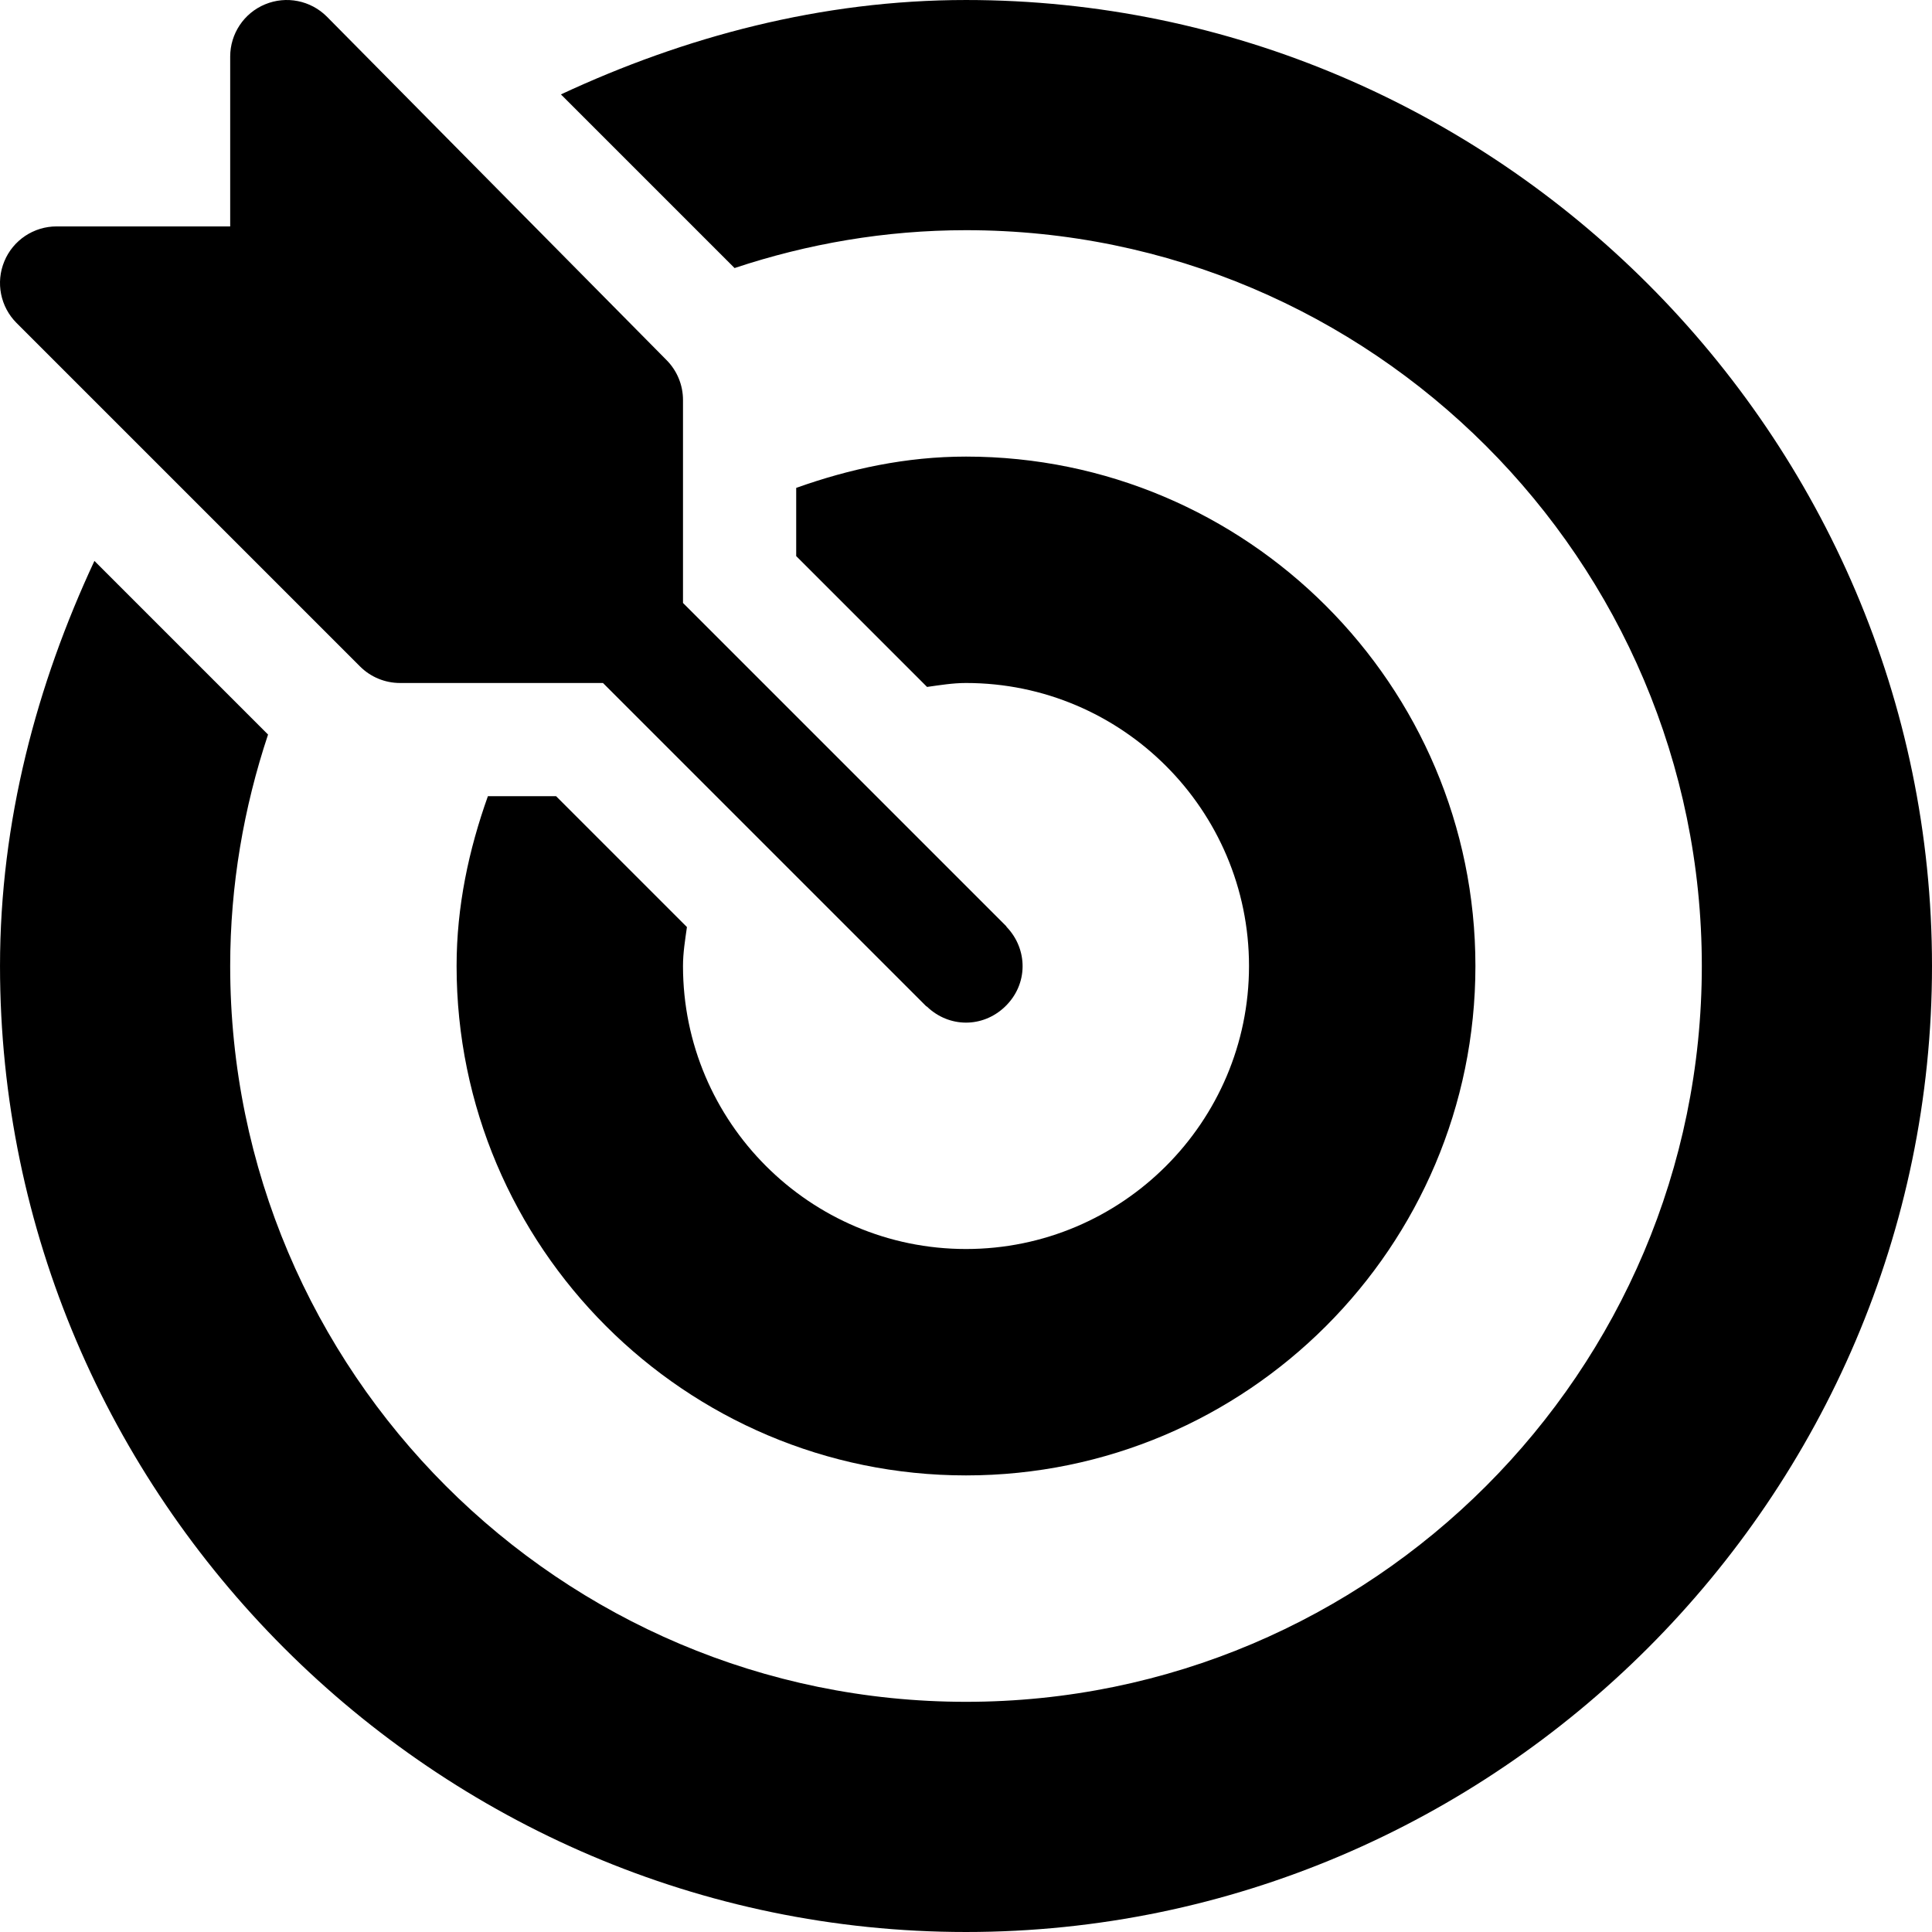
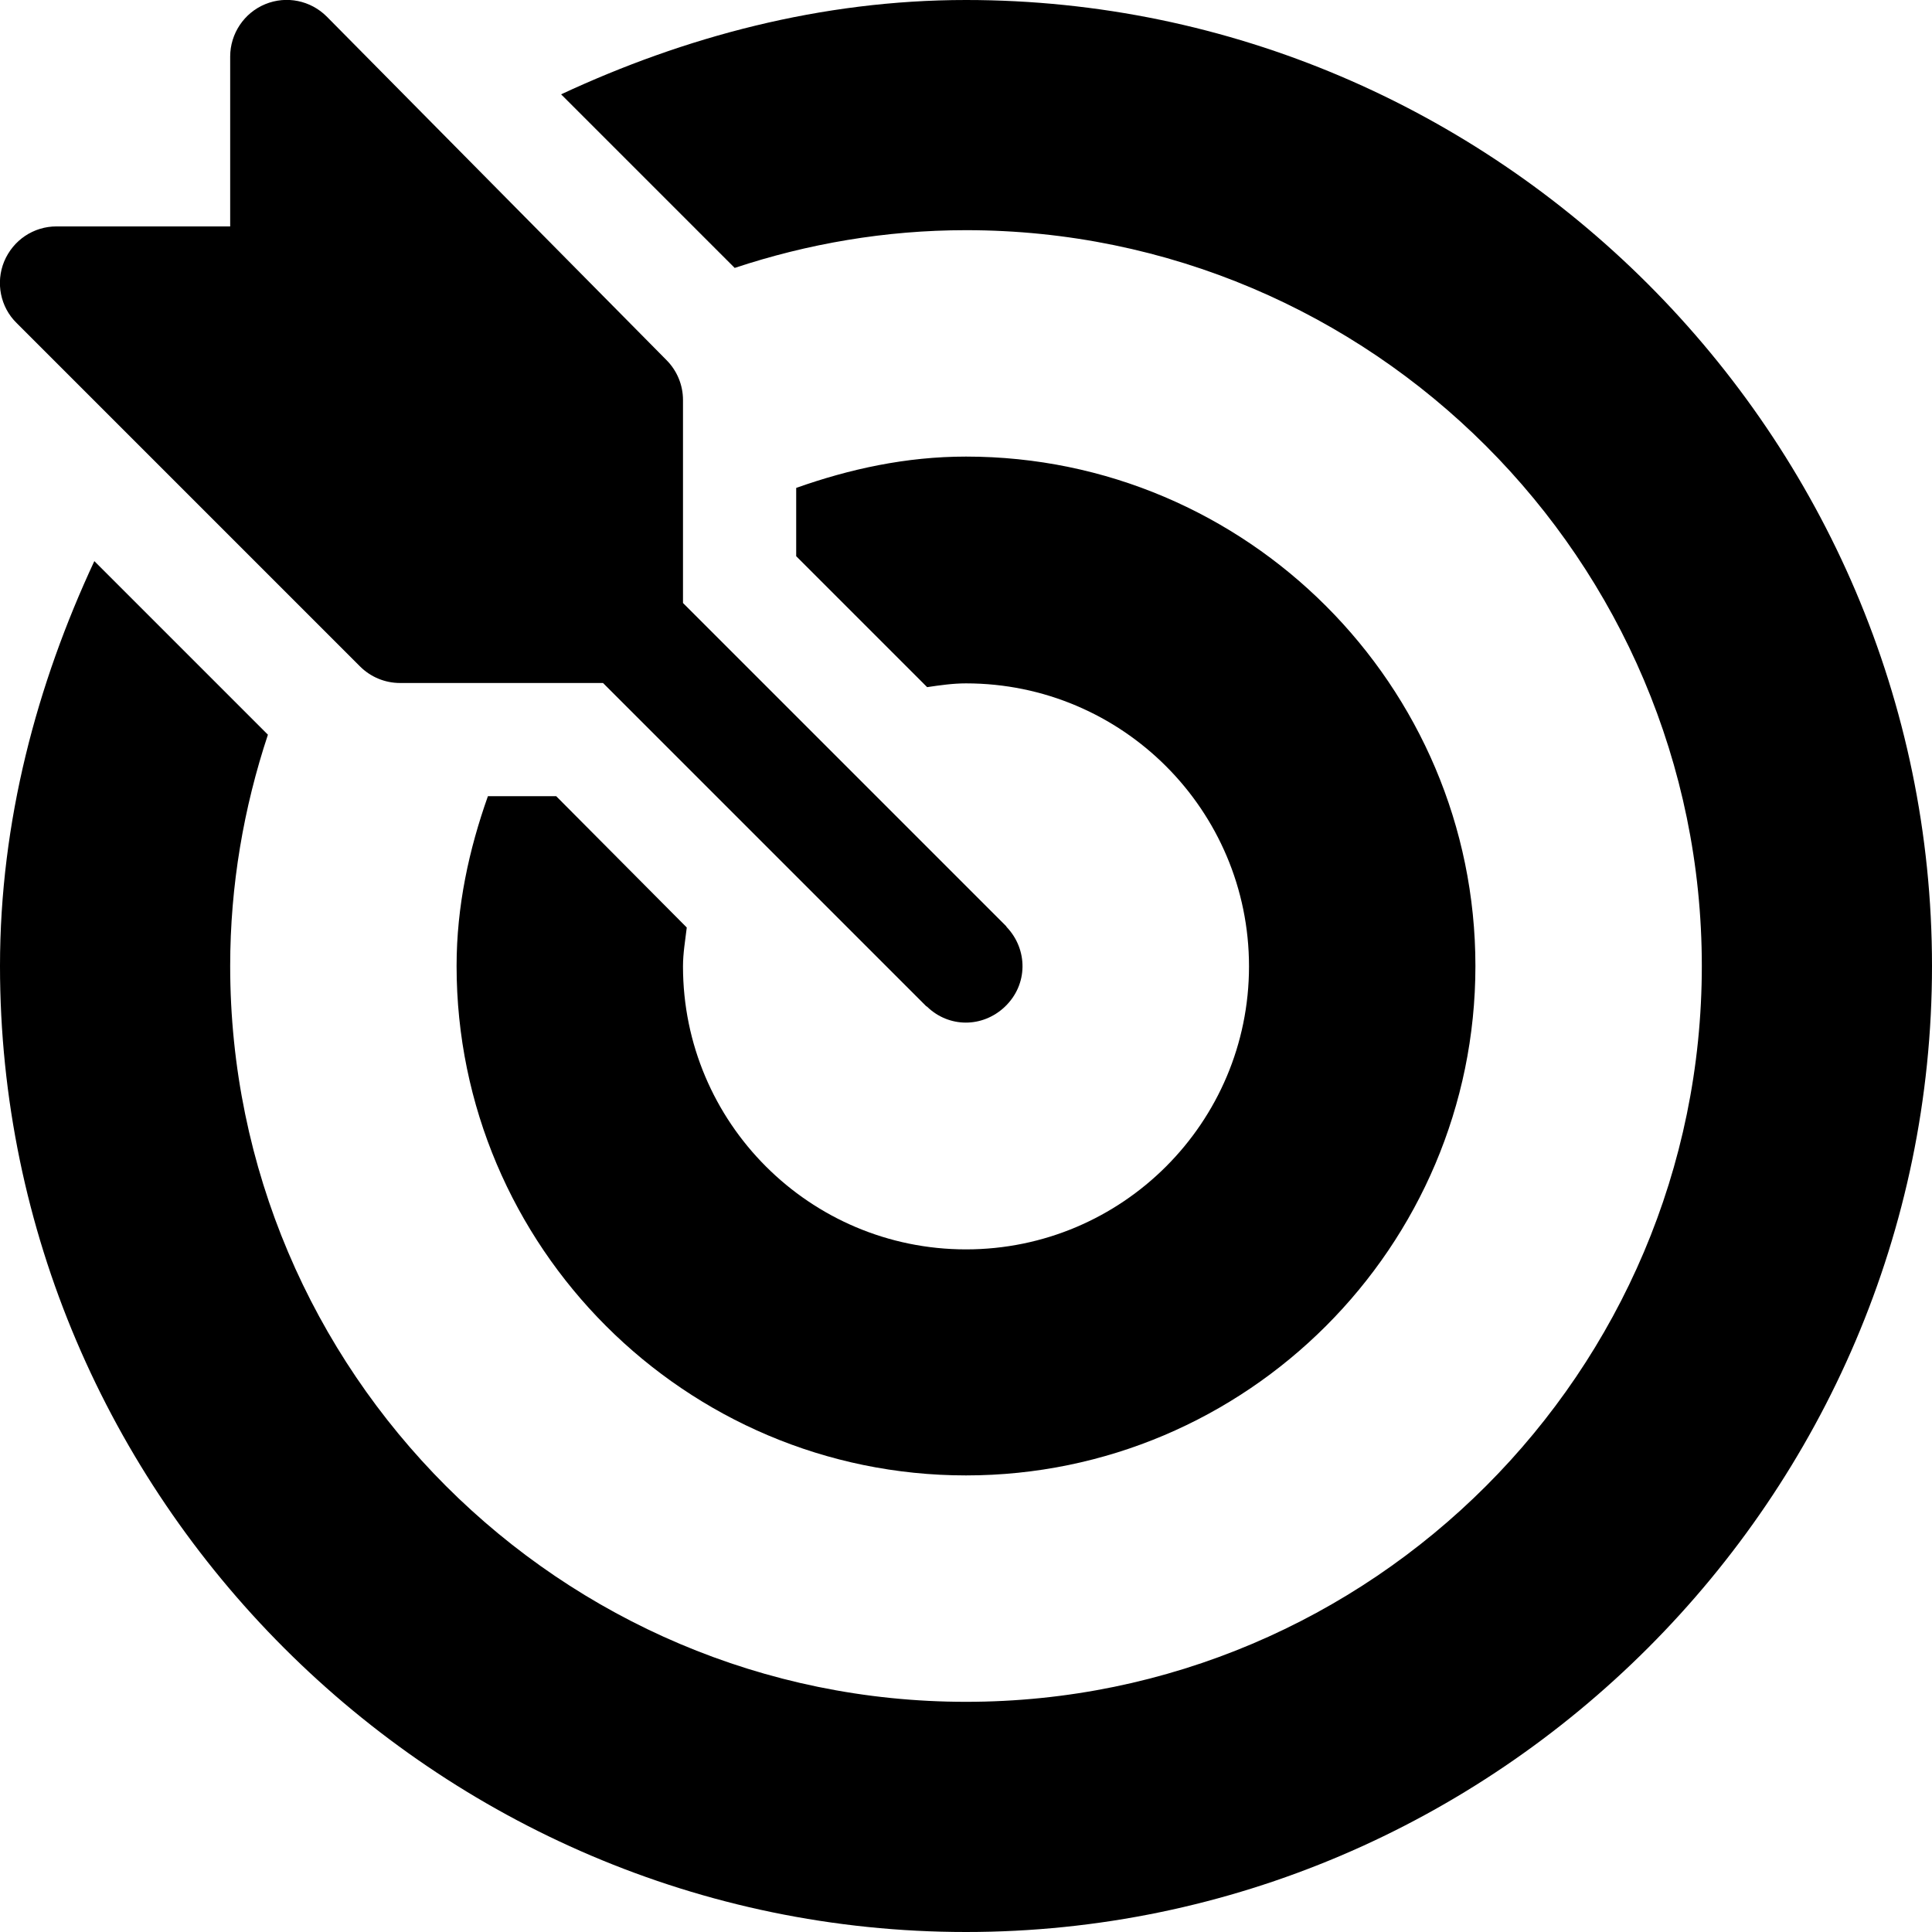
- <svg xmlns="http://www.w3.org/2000/svg" version="1.1" id="Capa_1" x="0px" y="0px" viewBox="0 0 512 512" style="enable-background:new 0 0 512 512;" xml:space="preserve">
-   <g>
-     <g>
-       <path d="M266.8,245.685c-0.084-0.088-0.108-0.205-0.194-0.291l-85.604-85.605v-53.789c0-3.985-1.582-7.793-4.394-10.606    l-90-90.999C82.331,0.119,75.871-1.185,70.26,1.144c-5.61,2.314-9.258,7.793-9.258,13.857v45h-46    C8.939,60,3.46,63.647,1.146,69.258c-2.329,5.61-1.04,12.056,3.252,16.348l91,90.999c2.813,2.813,6.621,4.395,10.605,4.395h53.789    l85.604,85.604c0.086,0.086,0.203,0.11,0.291,0.194c5.84,5.574,14.711,5.648,20.629,0    C272.548,260.85,272.408,251.56,266.8,245.685z" />
-     </g>
-   </g>
-   <g>
-     <g>
-       <path d="M256.001,0.002c-38.381,0-74.67,9.765-107.348,25.018l46.014,46.014c19.312-6.422,39.895-10.032,61.335-10.032    C363.521,61.001,451,148.481,451,256s-87.479,194.999-194.999,194.999S61.002,363.52,61.002,256    c0-21.44,3.611-42.023,10.032-61.335l-46.014-46.014C9.769,181.33,0.003,217.619,0.003,256    c0,140.609,115.389,255.999,255.998,255.999S512,396.609,512,256S396.612,0.002,256.001,0.002z" />
-     </g>
-   </g>
-   <g>
-     <g>
-       <path d="M256.001,121.001c-15.855,0-30.855,3.25-45,8.293v18.074l34.677,34.677c3.406-0.476,6.788-1.044,10.323-1.044    c41.353,0,75,33.647,75,75c0,41.353-33.647,75-75,75c-41.353,0-75-33.647-75-75c0-3.536,0.568-6.918,1.044-10.323L147.369,211    h-18.074c-5.043,14.145-8.293,29.145-8.293,45c0,74.443,60.557,134.999,134.999,134.999S391.001,330.443,391.001,256    S330.444,121.001,256.001,121.001z" />
-     </g>
-   </g>
-   <g>
- </g>
-   <g>
- </g>
-   <g>
- </g>
-   <g>
- </g>
-   <g>
- </g>
-   <g>
- </g>
-   <g>
- </g>
-   <g>
- </g>
-   <g>
- </g>
-   <g>
- </g>
-   <g>
- </g>
-   <g>
- </g>
-   <g>
- </g>
-   <g>
- </g>
-   <g>
- </g>
+ <svg xmlns="http://www.w3.org/2000/svg" viewBox="0 0 512 512">
+   <path d="M266.8 245.7c-0.1-0.1-0.1-0.2-0.2-0.3l-85.6-85.6v-53.8c0-4-1.6-7.8-4.4-10.6l-90-91C82.3 0.1 75.9-1.2 70.3 1.1c-5.6 2.3-9.3 7.8-9.3 13.9v45h-46C8.9 60 3.5 63.6 1.1 69.3c-2.3 5.6-1 12.1 3.3 16.3l91 91c2.8 2.8 6.6 4.4 10.6 4.4h53.8l85.6 85.6c0.1 0.1 0.2 0.1 0.3 0.2 5.8 5.6 14.7 5.6 20.6 0C272.5 260.9 272.4 251.6 266.8 245.7z" />
+   <path d="M256 0c-38.4 0-74.7 9.8-107.3 25l46 46c19.3-6.4 39.9-10 61.3-10C363.5 61 451 148.5 451 256s-87.5 195-195 195S61 363.5 61 256c0-21.4 3.6-42 10-61.3l-46-46C9.8 181.3 0 217.6 0 256c0 140.6 115.4 256 256 256S512 396.6 512 256 396.6 0 256 0z" />
+   <path d="M256 121c-15.9 0-30.9 3.3-45 8.3v18.1l34.7 34.7c3.4-0.5 6.8-1 10.3-1 41.4 0 75 33.6 75 75 0 41.4-33.6 75-75 75 -41.4 0-75-33.6-75-75 0-3.5 0.6-6.9 1-10.3L147.4 211h-18.1c-5 14.1-8.3 29.1-8.3 45 0 74.4 60.6 135 135 135S391 330.4 391 256 330.4 121 256 121z" />
</svg>
